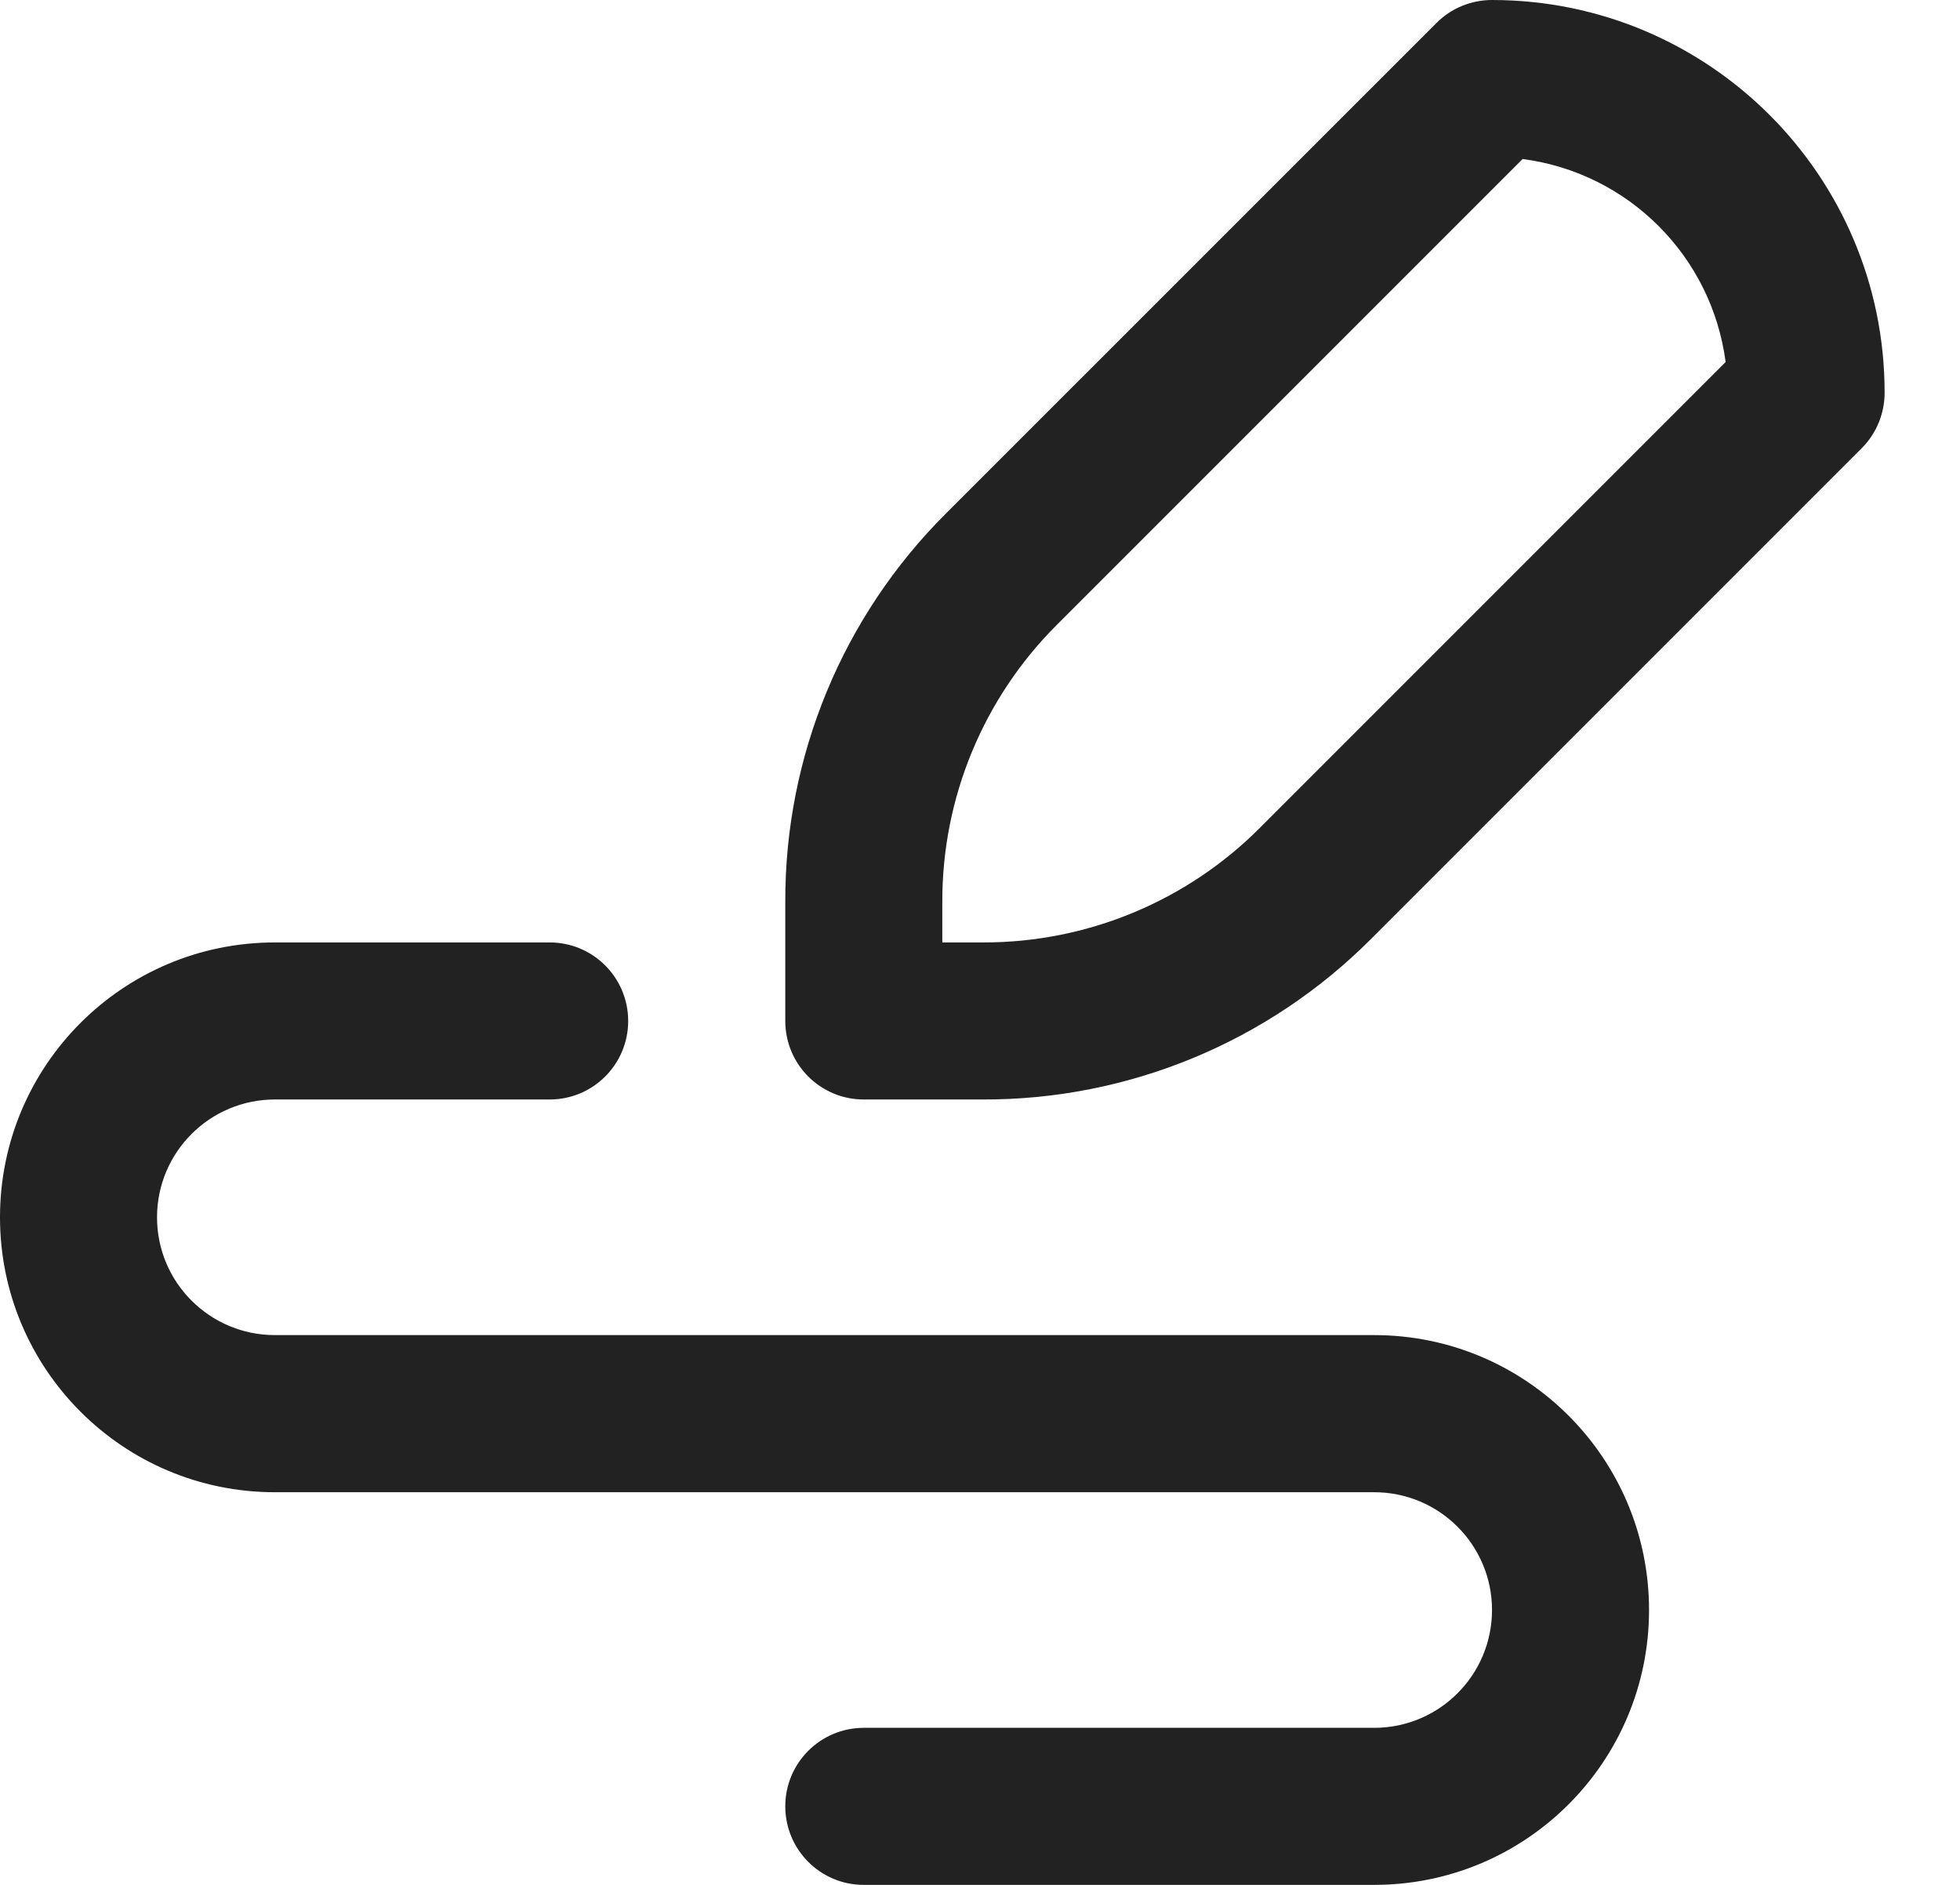
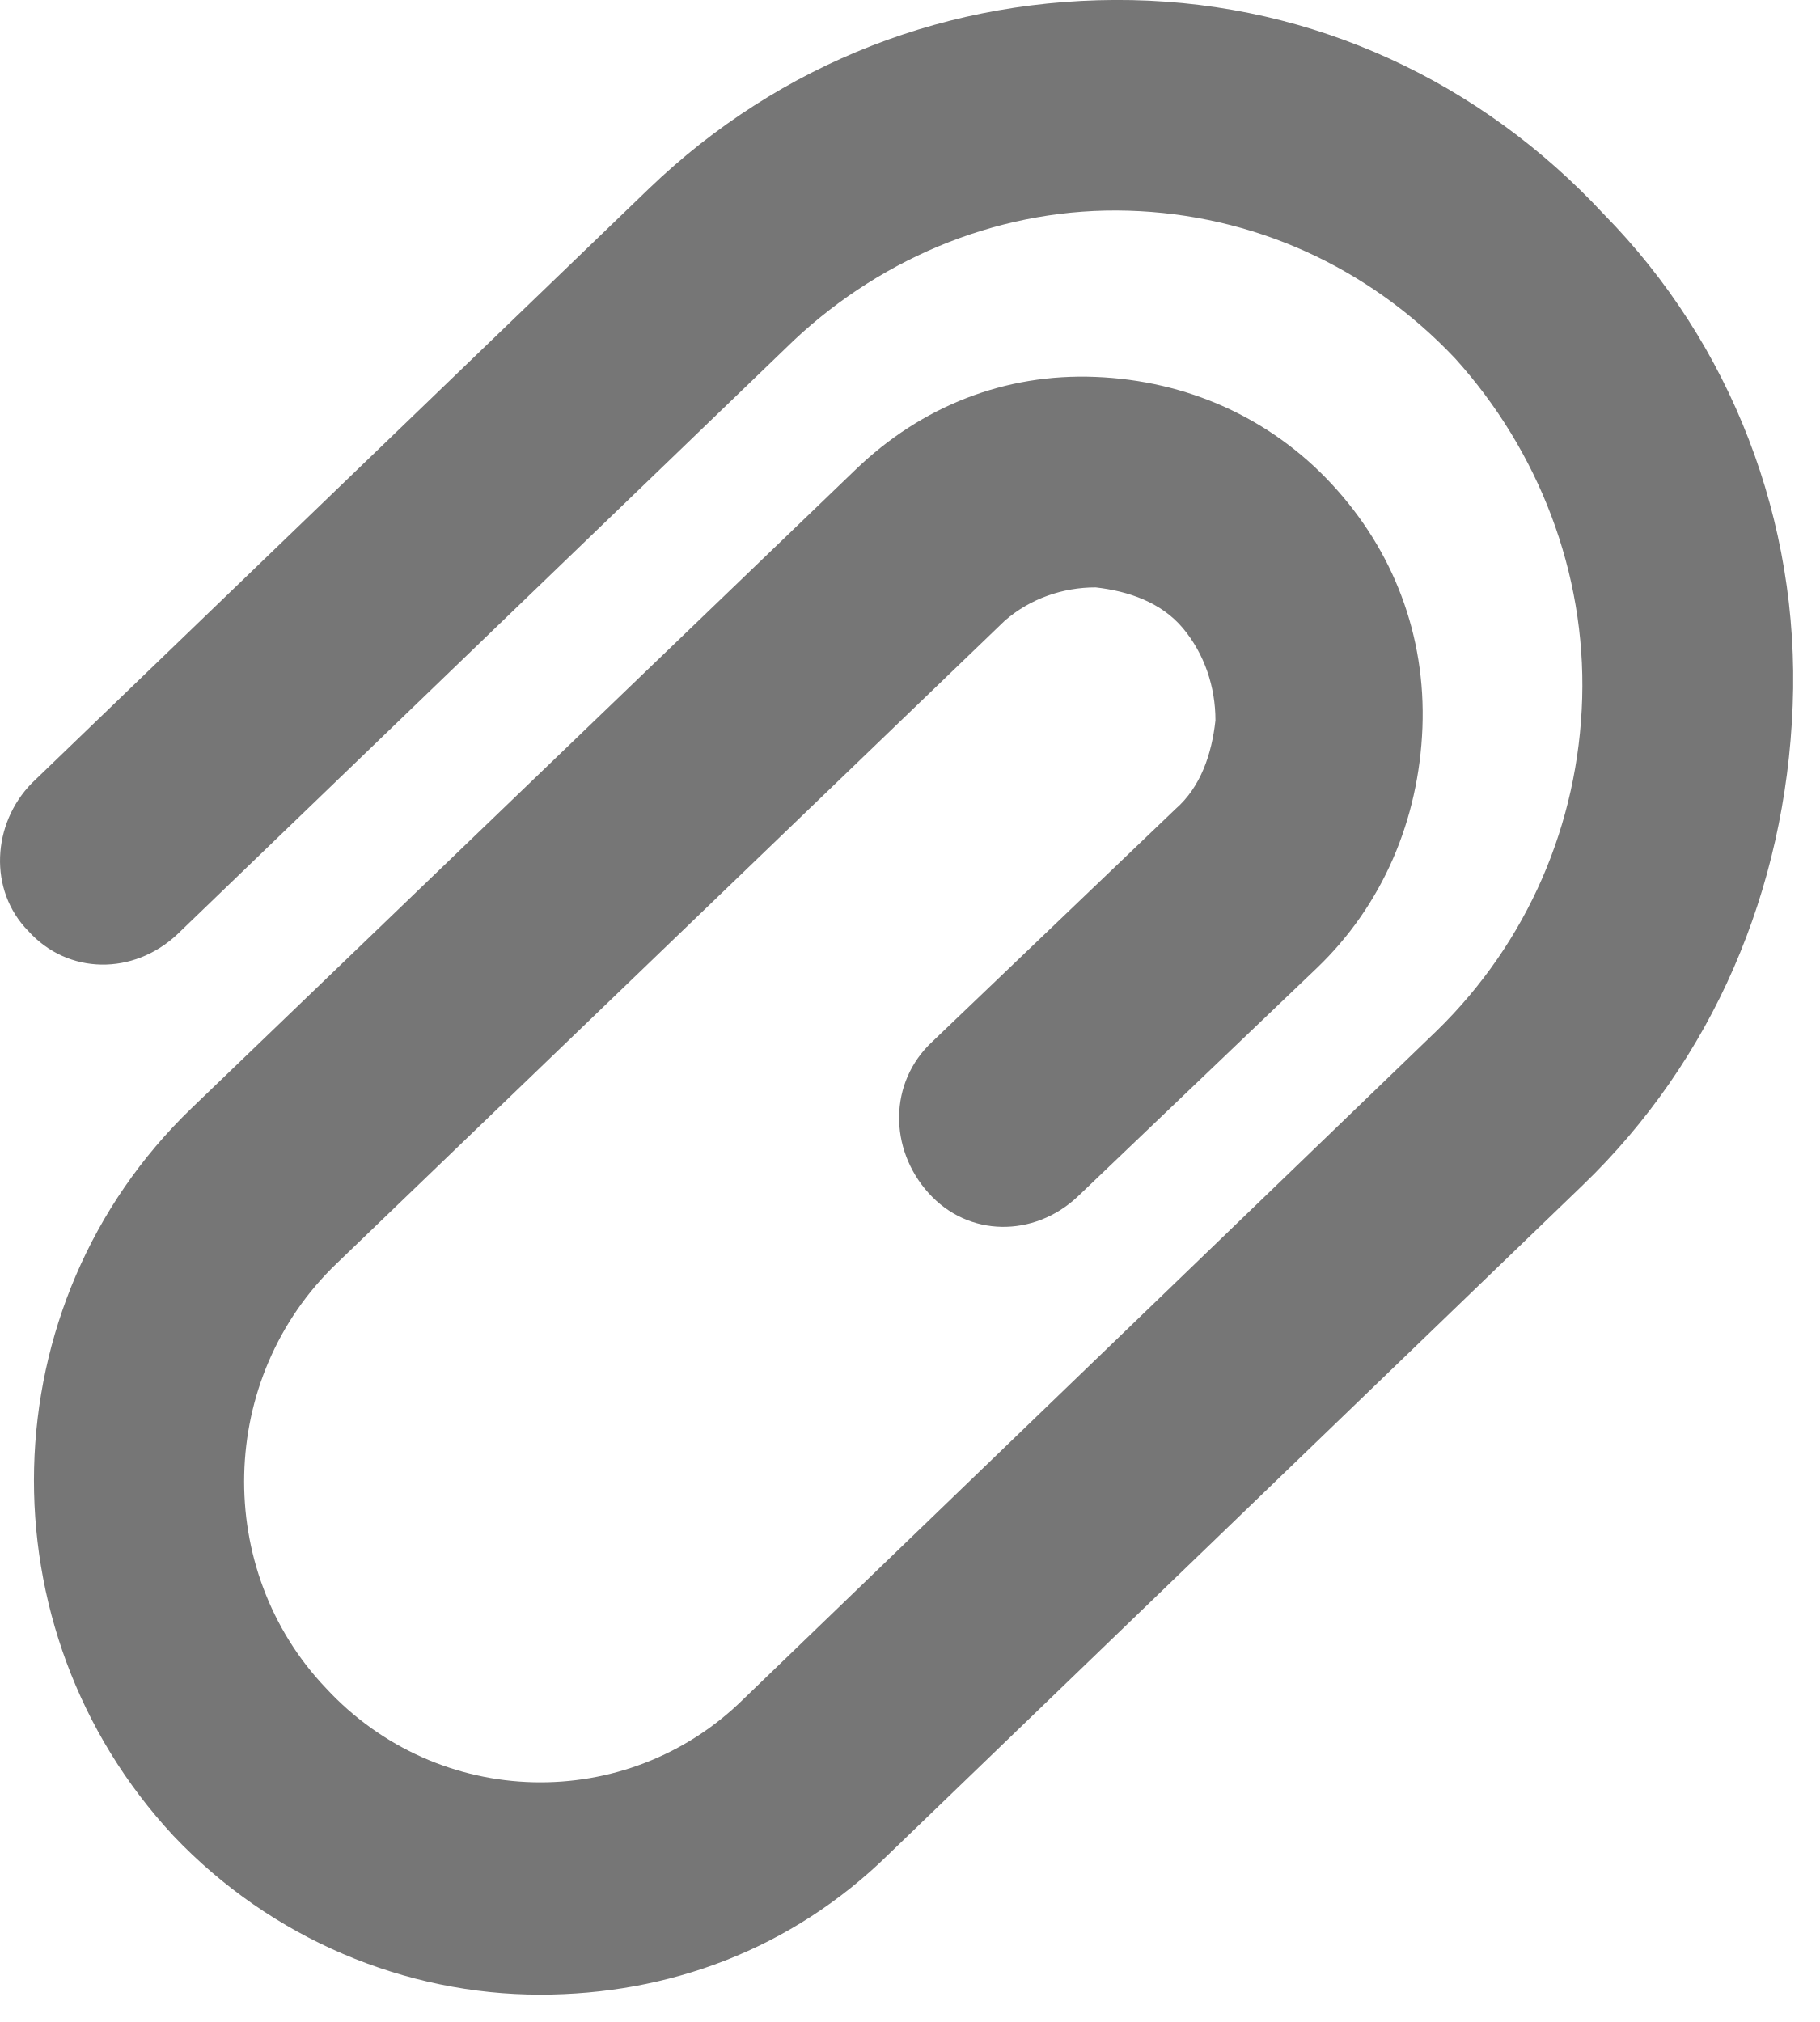
- <svg xmlns="http://www.w3.org/2000/svg" version="1.1" width="26px" height="25px">
-   <g transform="matrix(1 0 0 1 -17 -19 )">
-     <path d="M 18.193 12.448  L 24.703 5.938  C 24.894 5.743  25 5.481  25 5.208  C 25 2.332  22.668 2.5578800499914678E-05  19.792 2.5578800499914678E-05  C 19.515 -0  19.25 0.109  19.055 0.305  L 12.544 6.815  C 11.177 8.179  10.411 10.032  10.417 11.964  L 10.417 13.542  C 10.417 14.117  10.883 14.583  11.458 14.583  L 13.036 14.583  C 14.971 14.589  16.828 13.82  18.193 12.448  Z M 18.229 17.708  L 3.646 17.708  C 2.783 17.708  2.083 17.009  2.083 16.146  C 2.083 15.283  2.783 14.583  3.646 14.583  L 7.292 14.583  C 7.867 14.583  8.333 14.117  8.333 13.542  C 8.333 12.966  7.867 12.5  7.292 12.5  L 3.646 12.5  C 1.632 12.5  0 14.132  0 16.146  C 0 18.159  1.632 19.792  3.646 19.792  L 18.229 19.792  C 19.092 19.792  19.792 20.491  19.792 21.354  C 19.792 22.217  19.092 22.917  18.229 22.917  L 11.458 22.917  C 10.883 22.917  10.417 23.383  10.417 23.958  C 10.417 24.534  10.883 25  11.458 25  L 18.229 25  C 20.243 25  21.875 23.368  21.875 21.354  C 21.875 19.341  20.243 17.708  18.229 17.708  Z M 14.026 8.281  L 20.198 2.109  C 21.602 2.293  22.707 3.398  22.891 4.802  L 16.719 10.974  C 15.745 11.954  14.419 12.504  13.036 12.5  L 12.5 12.5  L 12.5 11.964  C 12.496 10.582  13.046 9.255  14.026 8.281  Z " fill-rule="nonzero" fill="#222222" stroke="none" transform="matrix(1 0 0 1 17 19 )" />
+ <svg xmlns="http://www.w3.org/2000/svg" version="1.1" width="18px" height="20px">
+   <g transform="matrix(1 0 0 1 -14 -12 )">
+     <path d="M 0.279 9.208  C -0.116 8.806  -0.08 8.148  0.315 7.746  L 6.419 1.865  C 7.712 0.622  9.4 -0.035  11.195 0.001  C 12.991 0.038  14.642 0.805  15.863 2.12  C 17.12 3.399  17.802 5.153  17.73 6.979  C 17.659 8.806  16.94 10.486  15.648 11.728  L 8.789 18.341  C 7.82 19.291  6.599 19.729  5.342 19.729  C 4.013 19.729  2.685 19.181  1.715 18.158  C -0.188 16.112  -0.116 12.897  1.895 10.961  L 8.466 4.641  C 9.112 4.02  9.938 3.691  10.836 3.728  C 11.734 3.764  12.56 4.13  13.17 4.787  C 13.781 5.445  14.103 6.285  14.068 7.198  C 14.032 8.112  13.673 8.952  13.026 9.573  L 10.656 11.838  C 10.226 12.24  9.579 12.24  9.184 11.801  C 8.789 11.363  8.789 10.705  9.22 10.304  L 11.626 8.002  C 11.877 7.783  11.985 7.454  12.021 7.125  C 12.021 6.796  11.913 6.468  11.698 6.212  C 11.482 5.956  11.159 5.847  10.836 5.81  C 10.512 5.81  10.19 5.92  9.938 6.139  L 3.331 12.496  C 2.146 13.628  2.11 15.528  3.223 16.697  C 4.337 17.902  6.204 17.939  7.353 16.806  L 14.211 10.194  C 15.109 9.317  15.612 8.148  15.648 6.906  C 15.684 5.664  15.217 4.458  14.391 3.545  C 13.529 2.632  12.38 2.12  11.159 2.084  C 9.938 2.047  8.753 2.522  7.856 3.362  L 1.751 9.244  C 1.32 9.646  0.674 9.646  0.279 9.208  Z " fill-rule="nonzero" fill="#767676" stroke="none" transform="matrix(1 0 0 1 14 12 )" />
  </g>
</svg>
